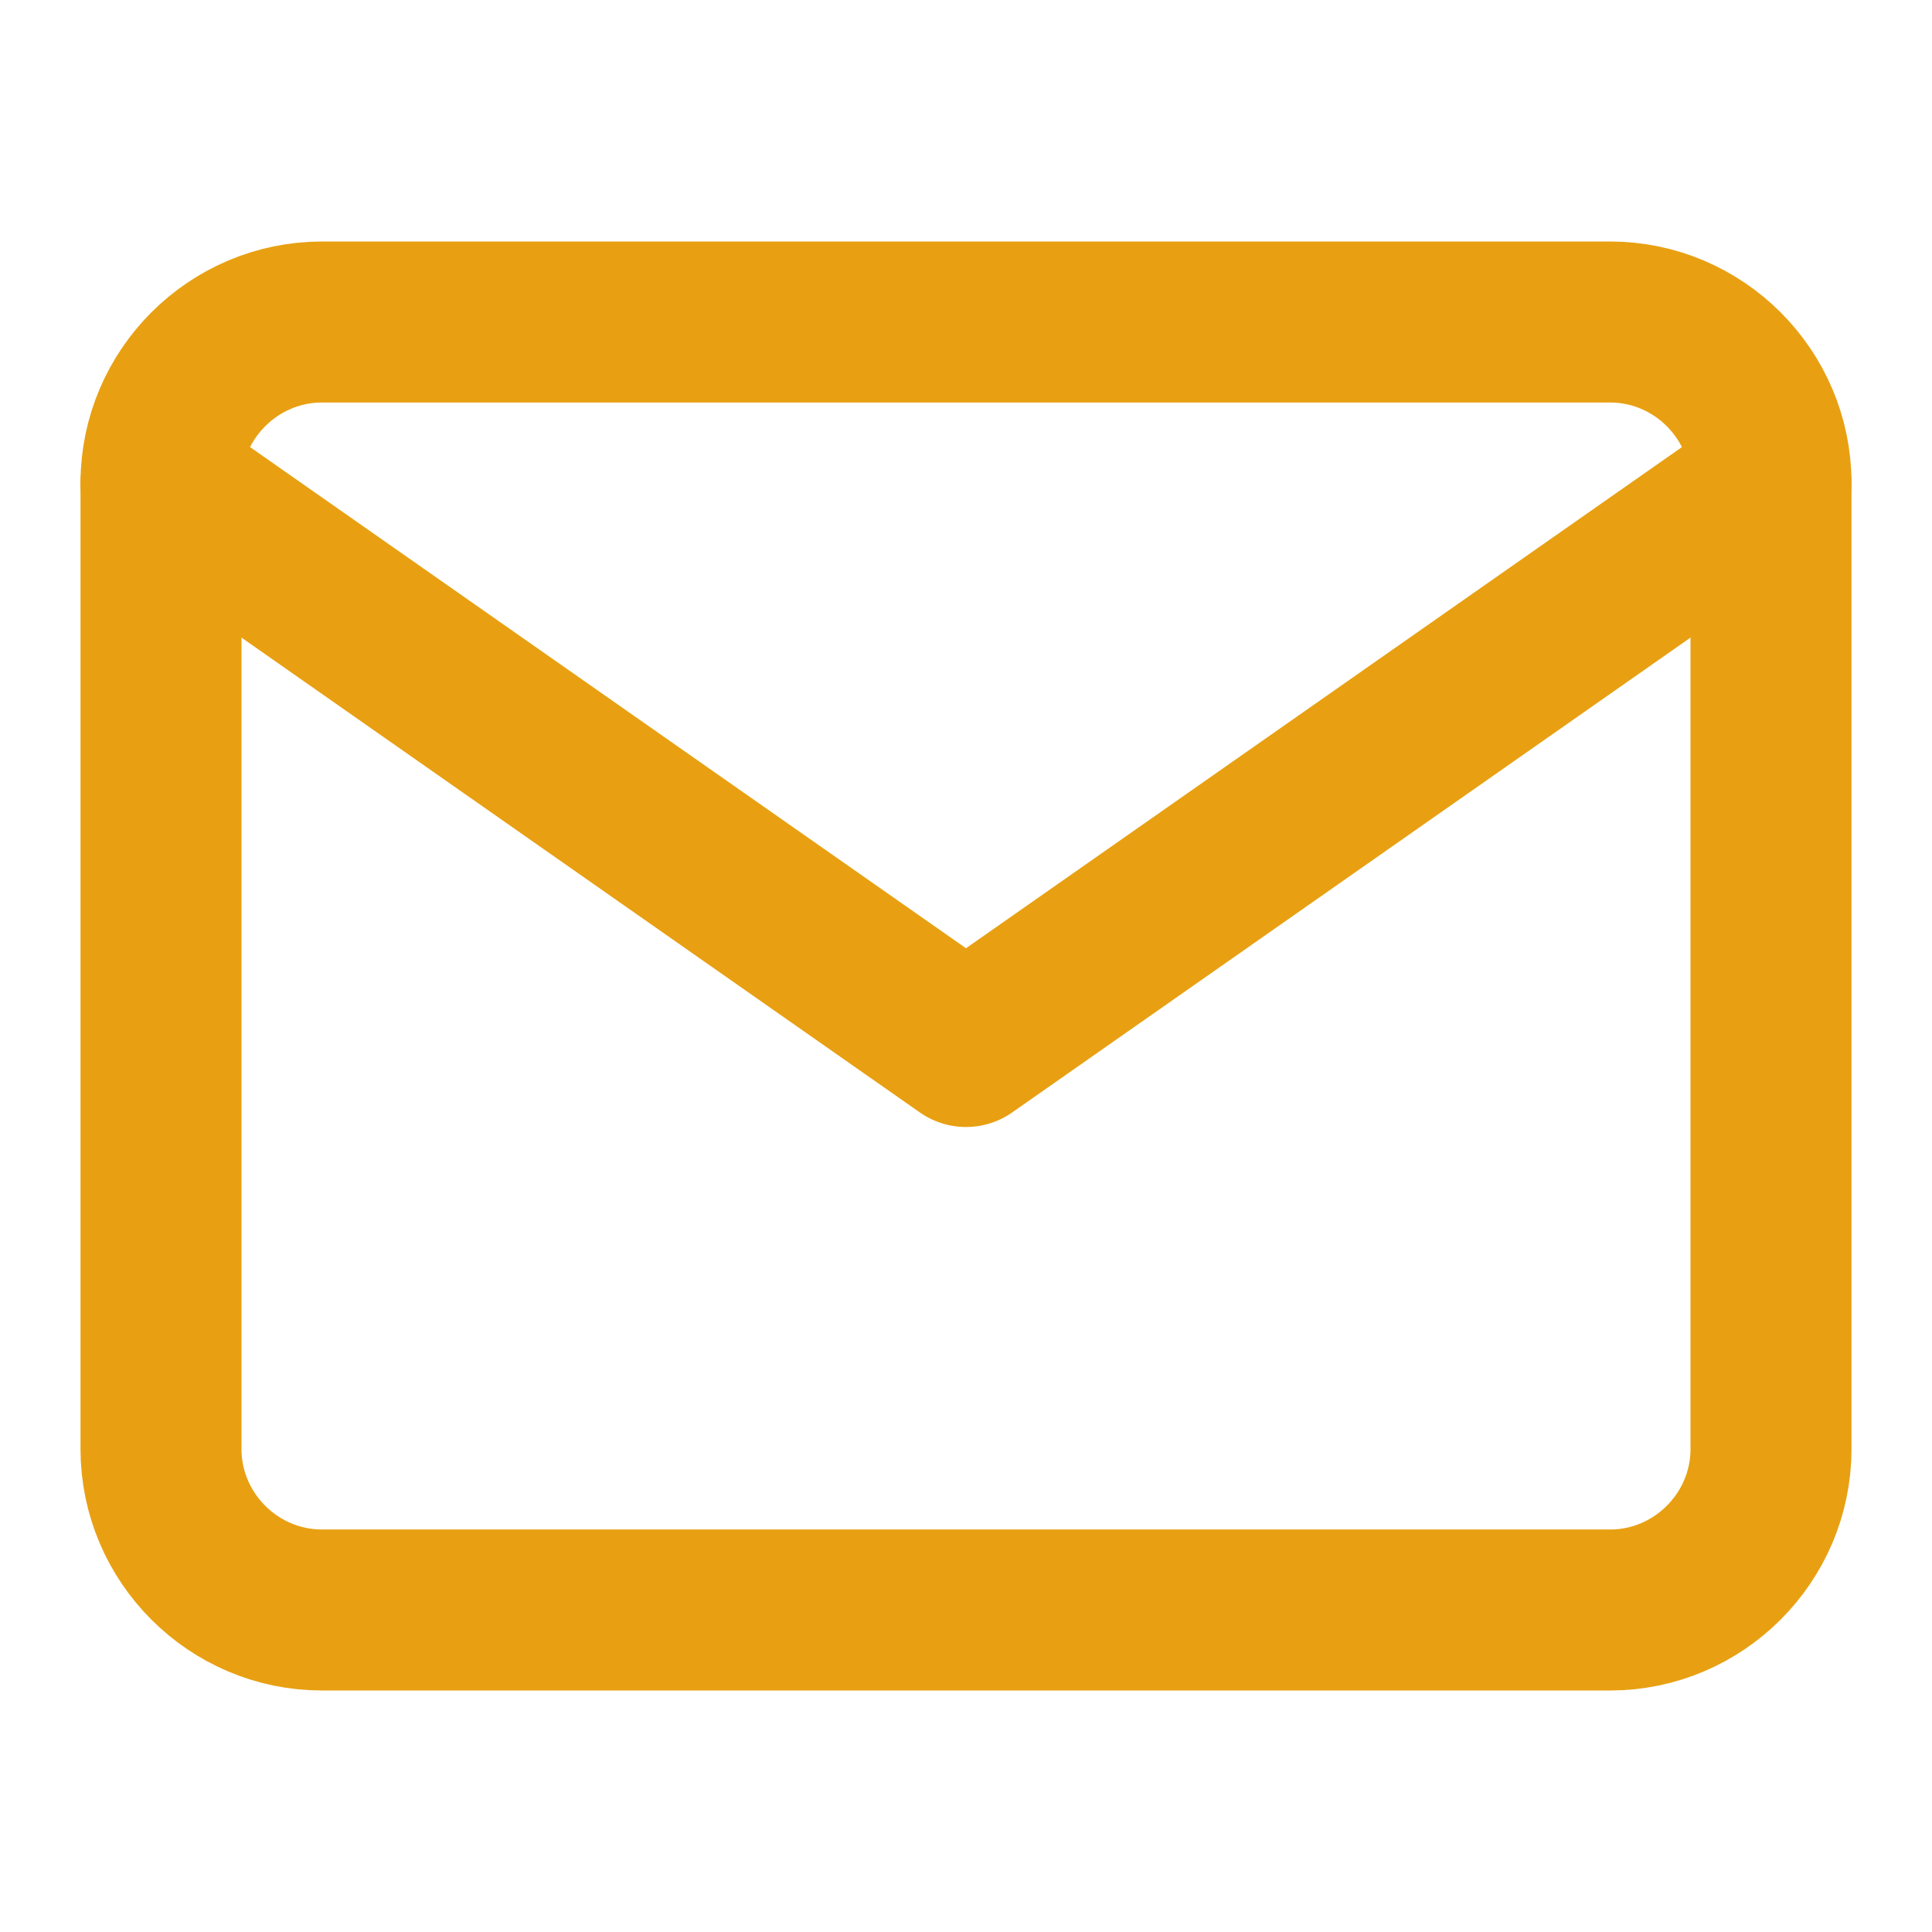
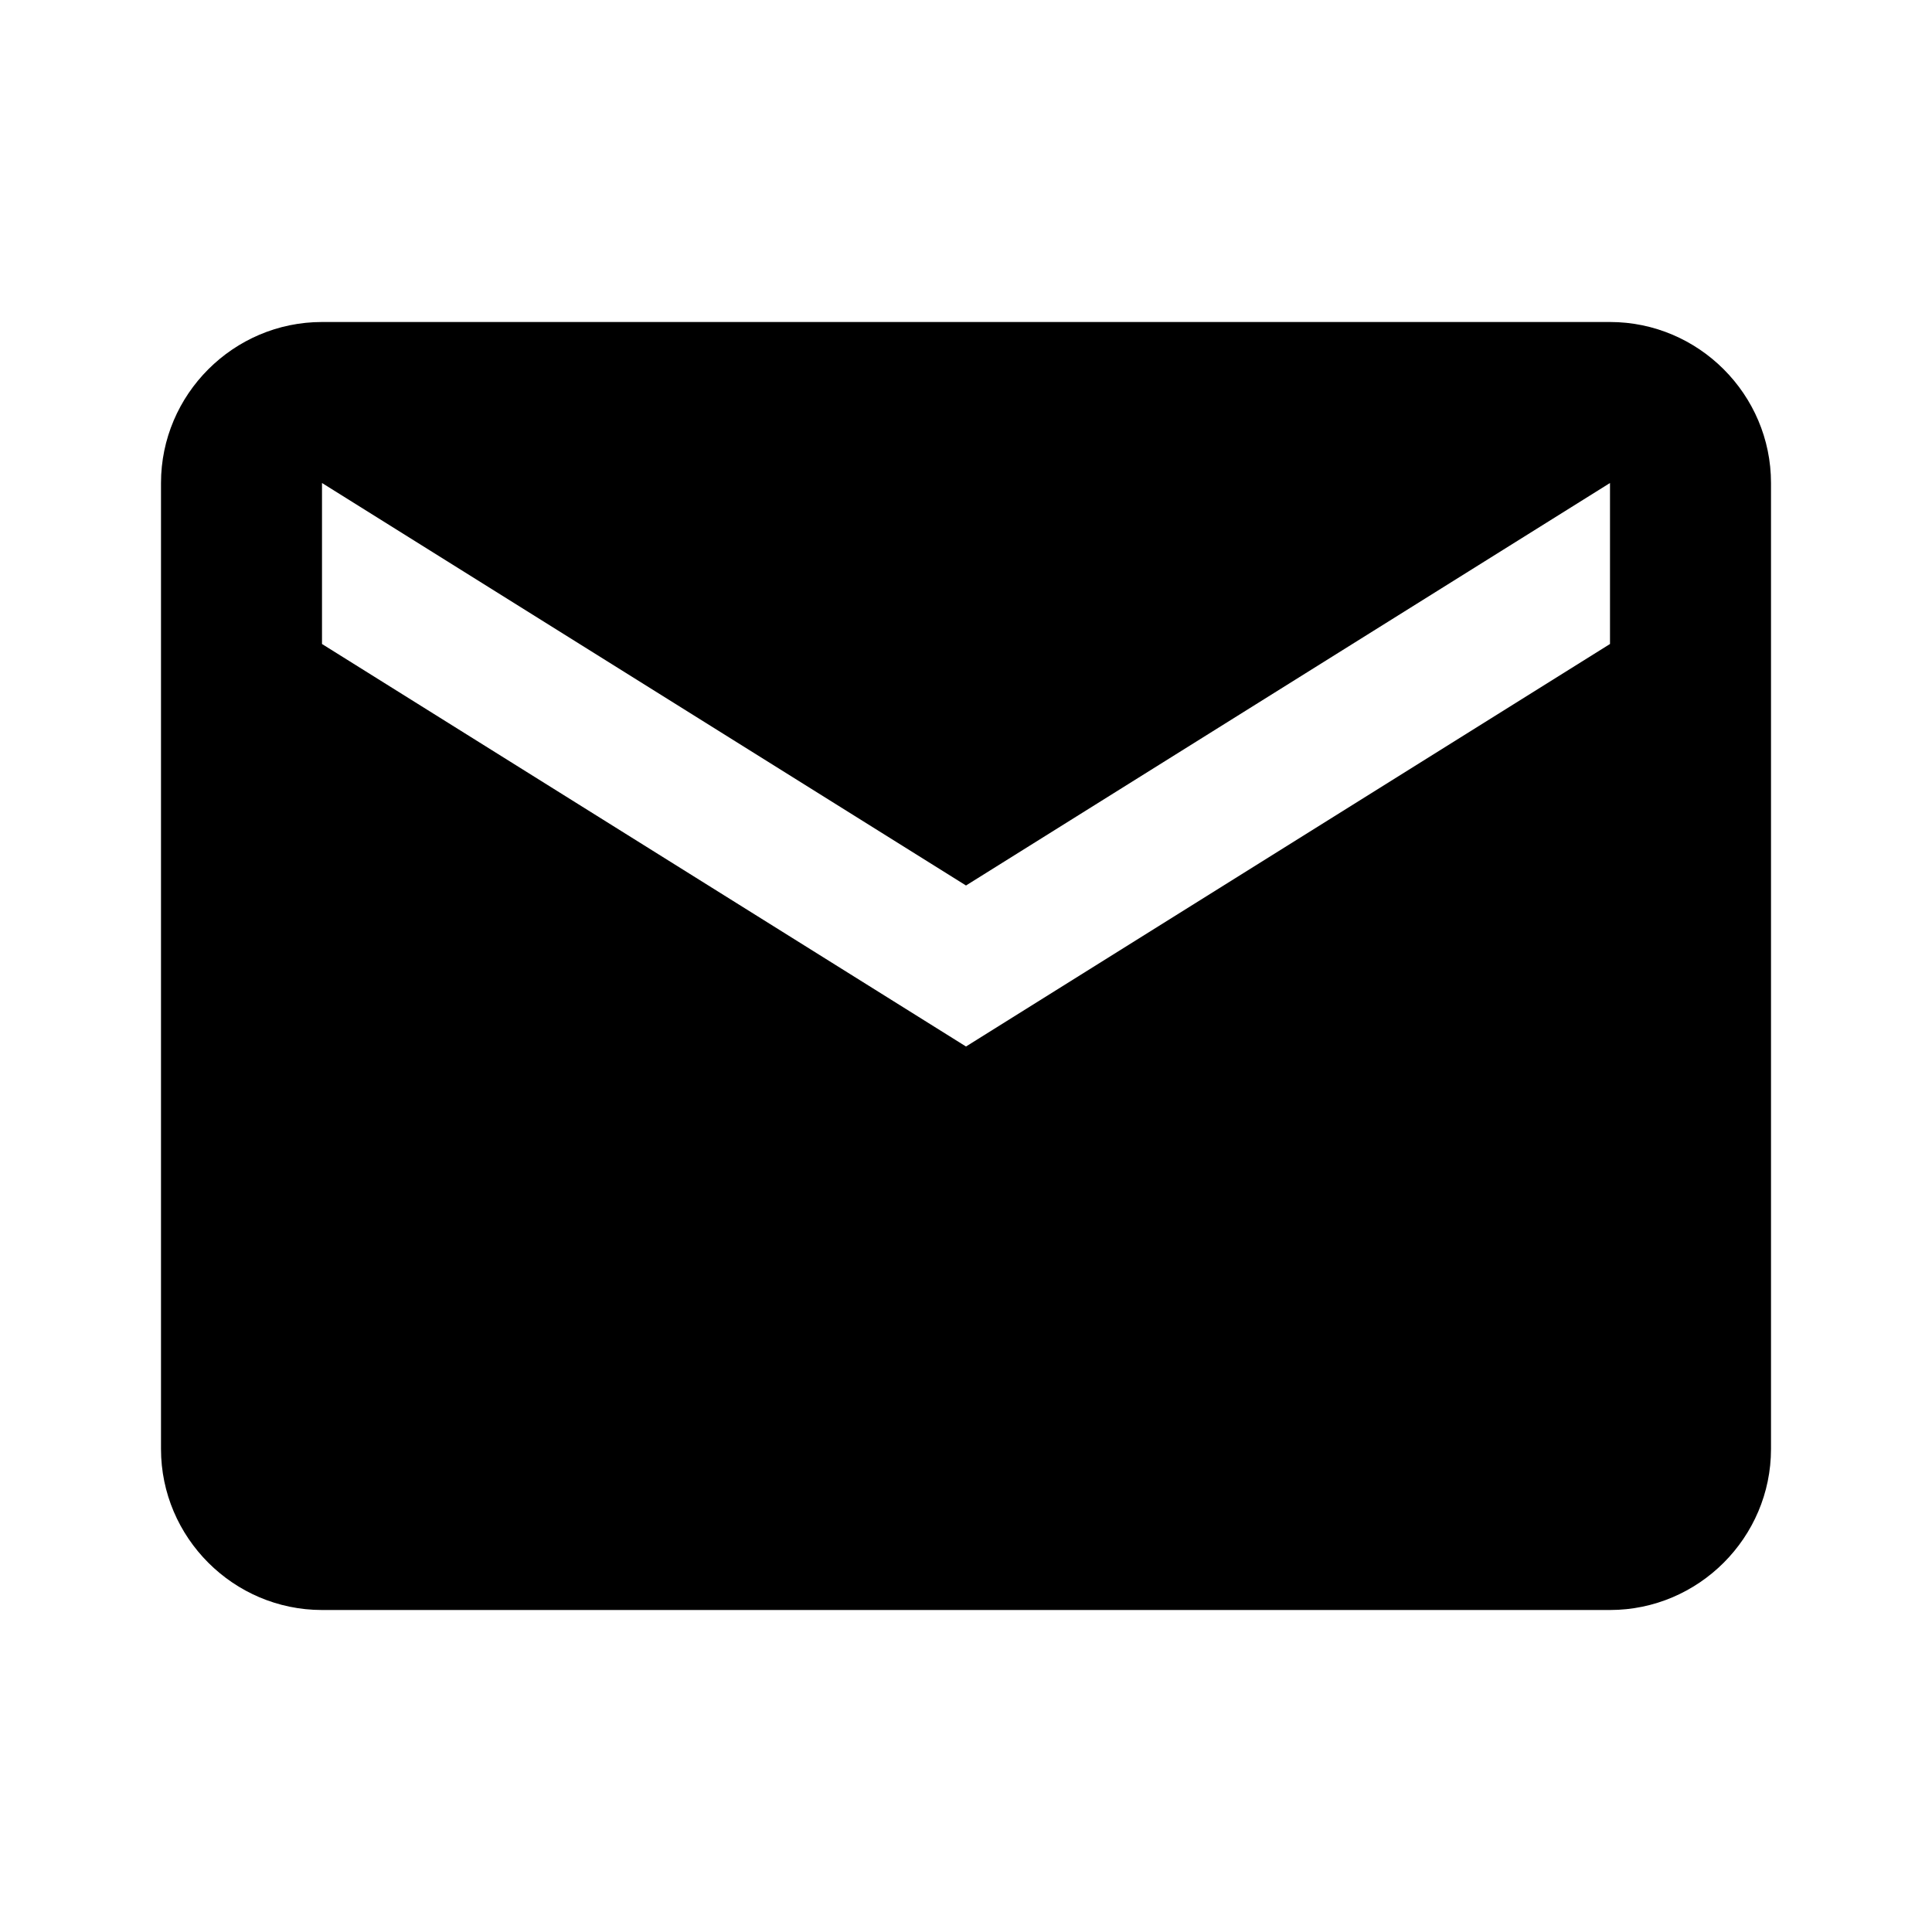
- <svg xmlns="http://www.w3.org/2000/svg" width="24" height="24" viewBox="0 0 24 24" fill="none" stroke="#E8A012" stroke-width="2" stroke-linecap="round" stroke-linejoin="round">
-   <path d="M4 4h16c1.1 0 2 .9 2 2v12c0 1.1-.9 2-2 2H4c-1.1 0-2-.9-2-2V6c0-1.1.9-2 2-2z" />
-   <polyline points="22,6 12,13 2,6" />
+ <svg xmlns="http://www.w3.org/2000/svg" width="24" height="24" viewBox="0 0 24 24" fill="currentColor">
+   <path d="M20 4H4c-1.1 0-2 .9-2 2v12c0 1.1.9 2 2 2h16c1.1 0 2-.9 2-2V6c0-1.1-.9-2-2-2zm0 4l-8 5-8-5V6l8 5 8-5v2z" />
</svg>
